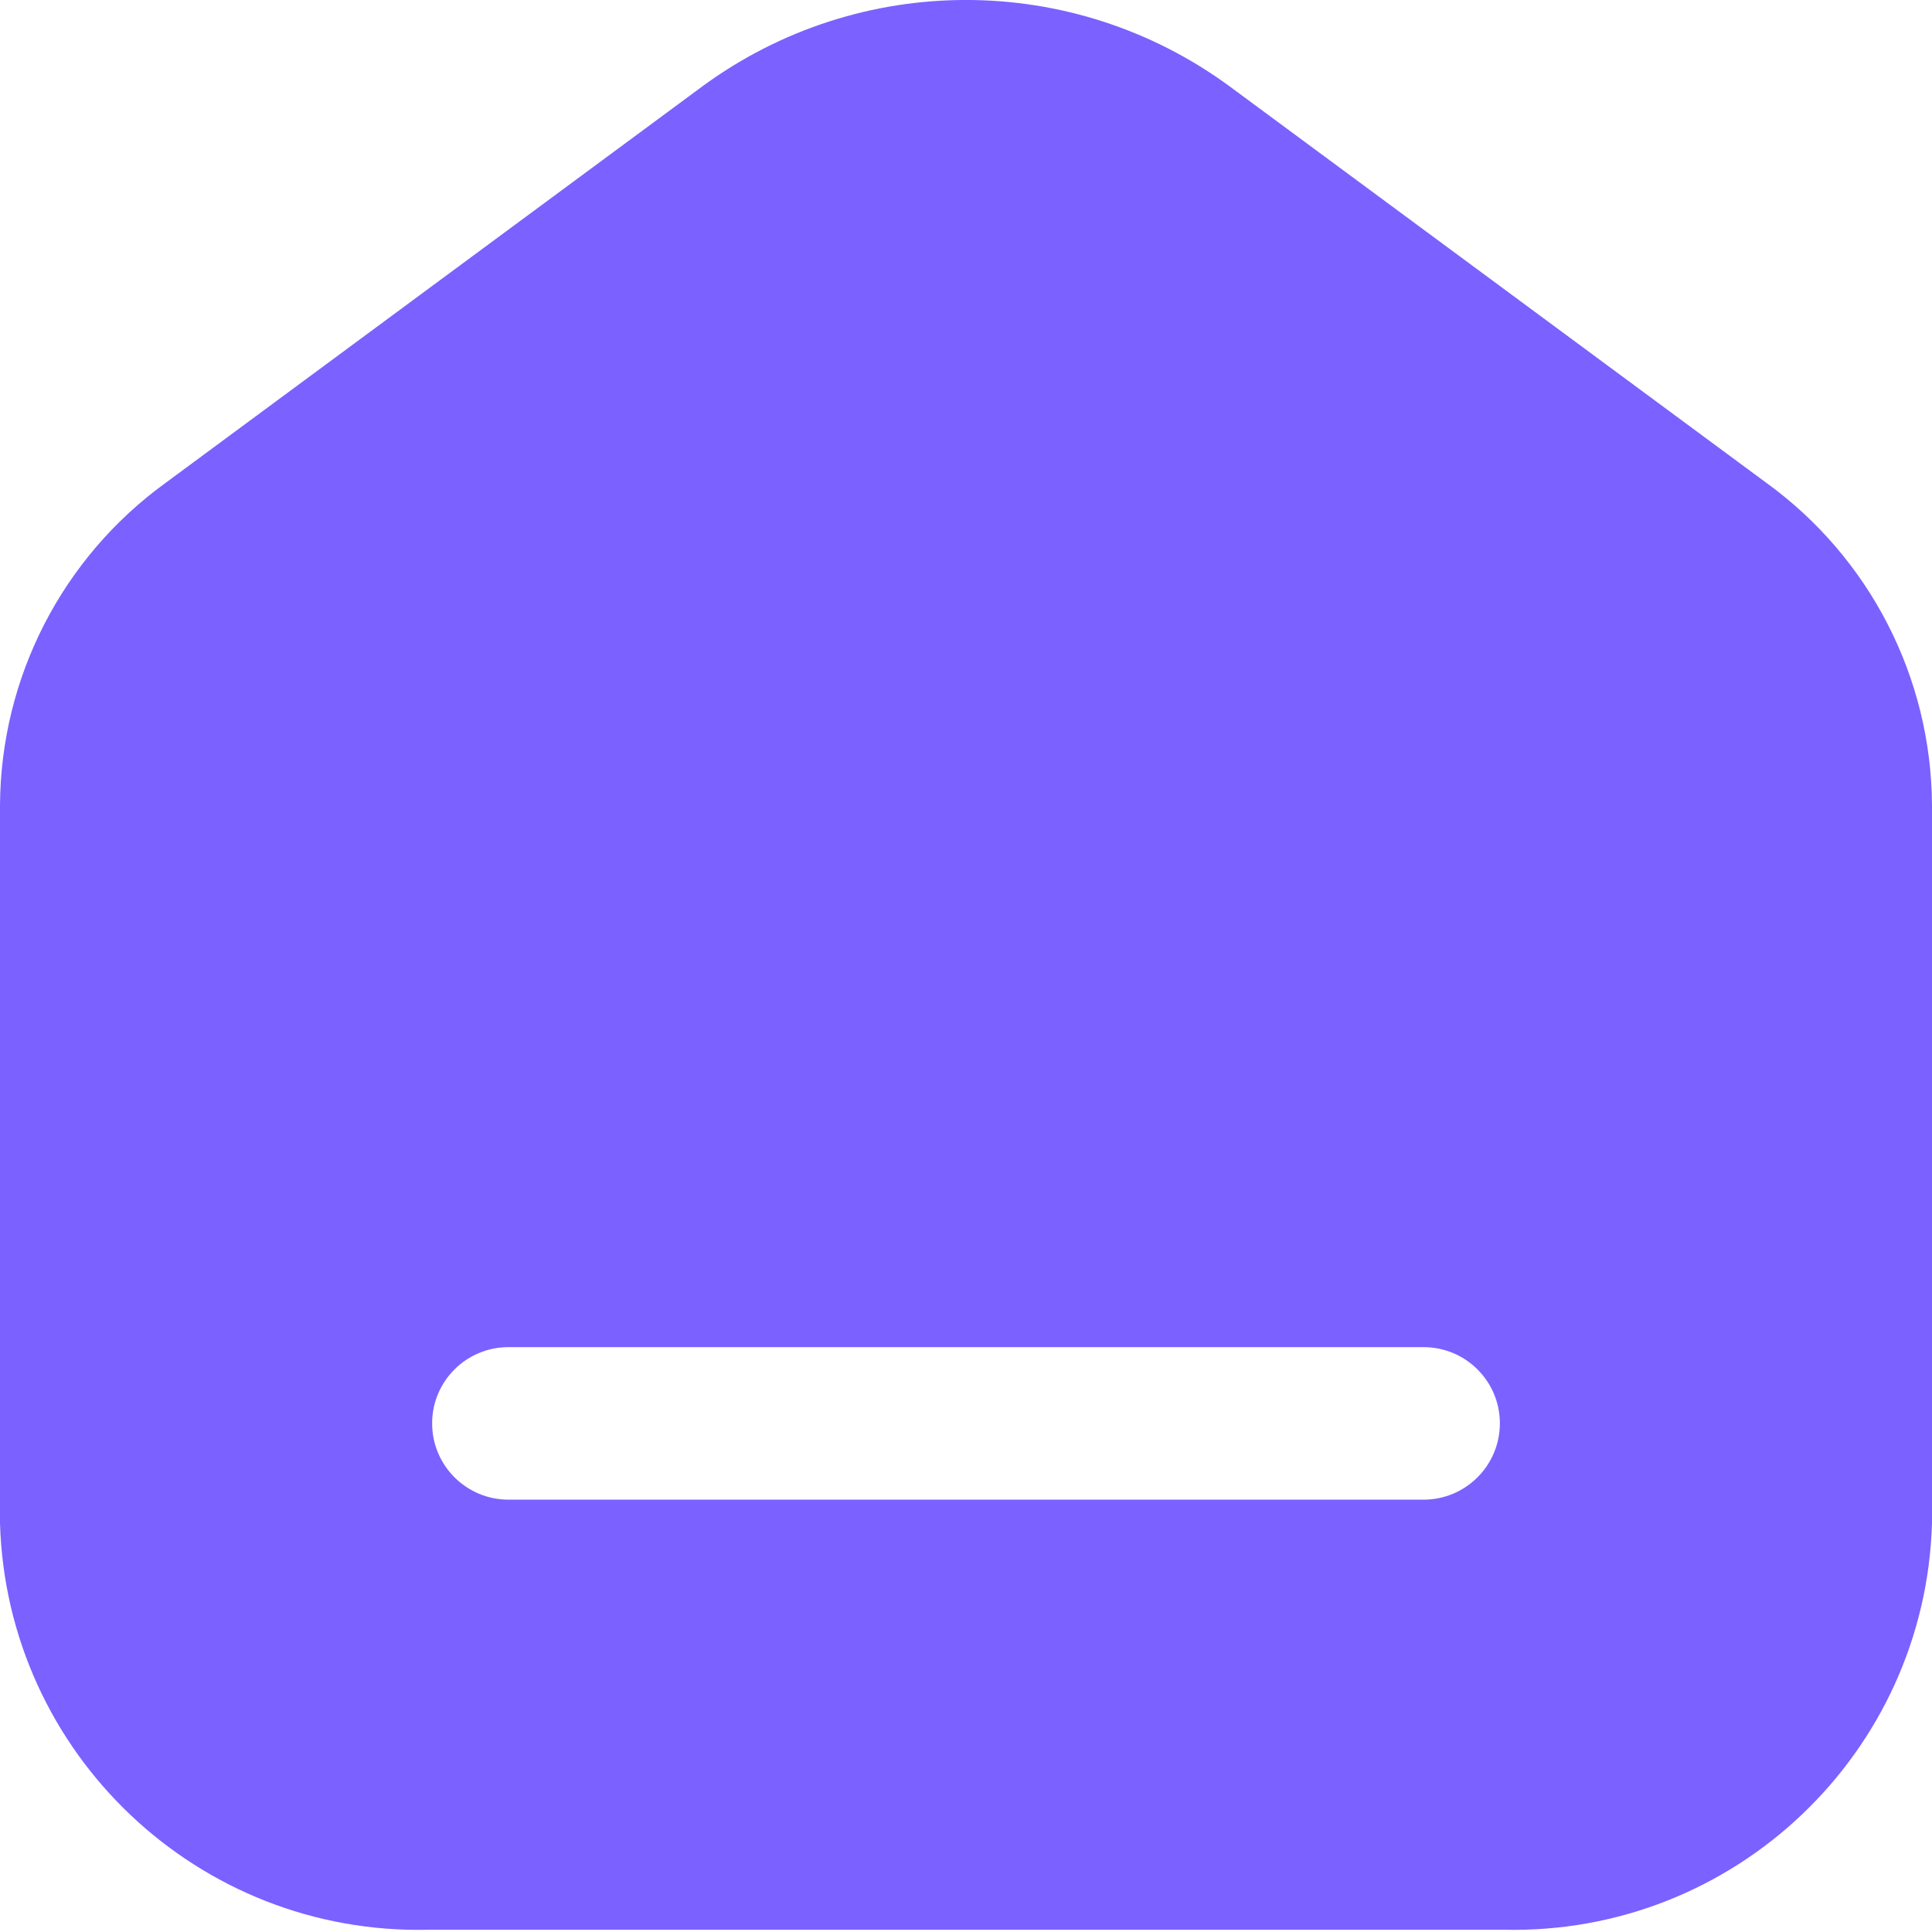
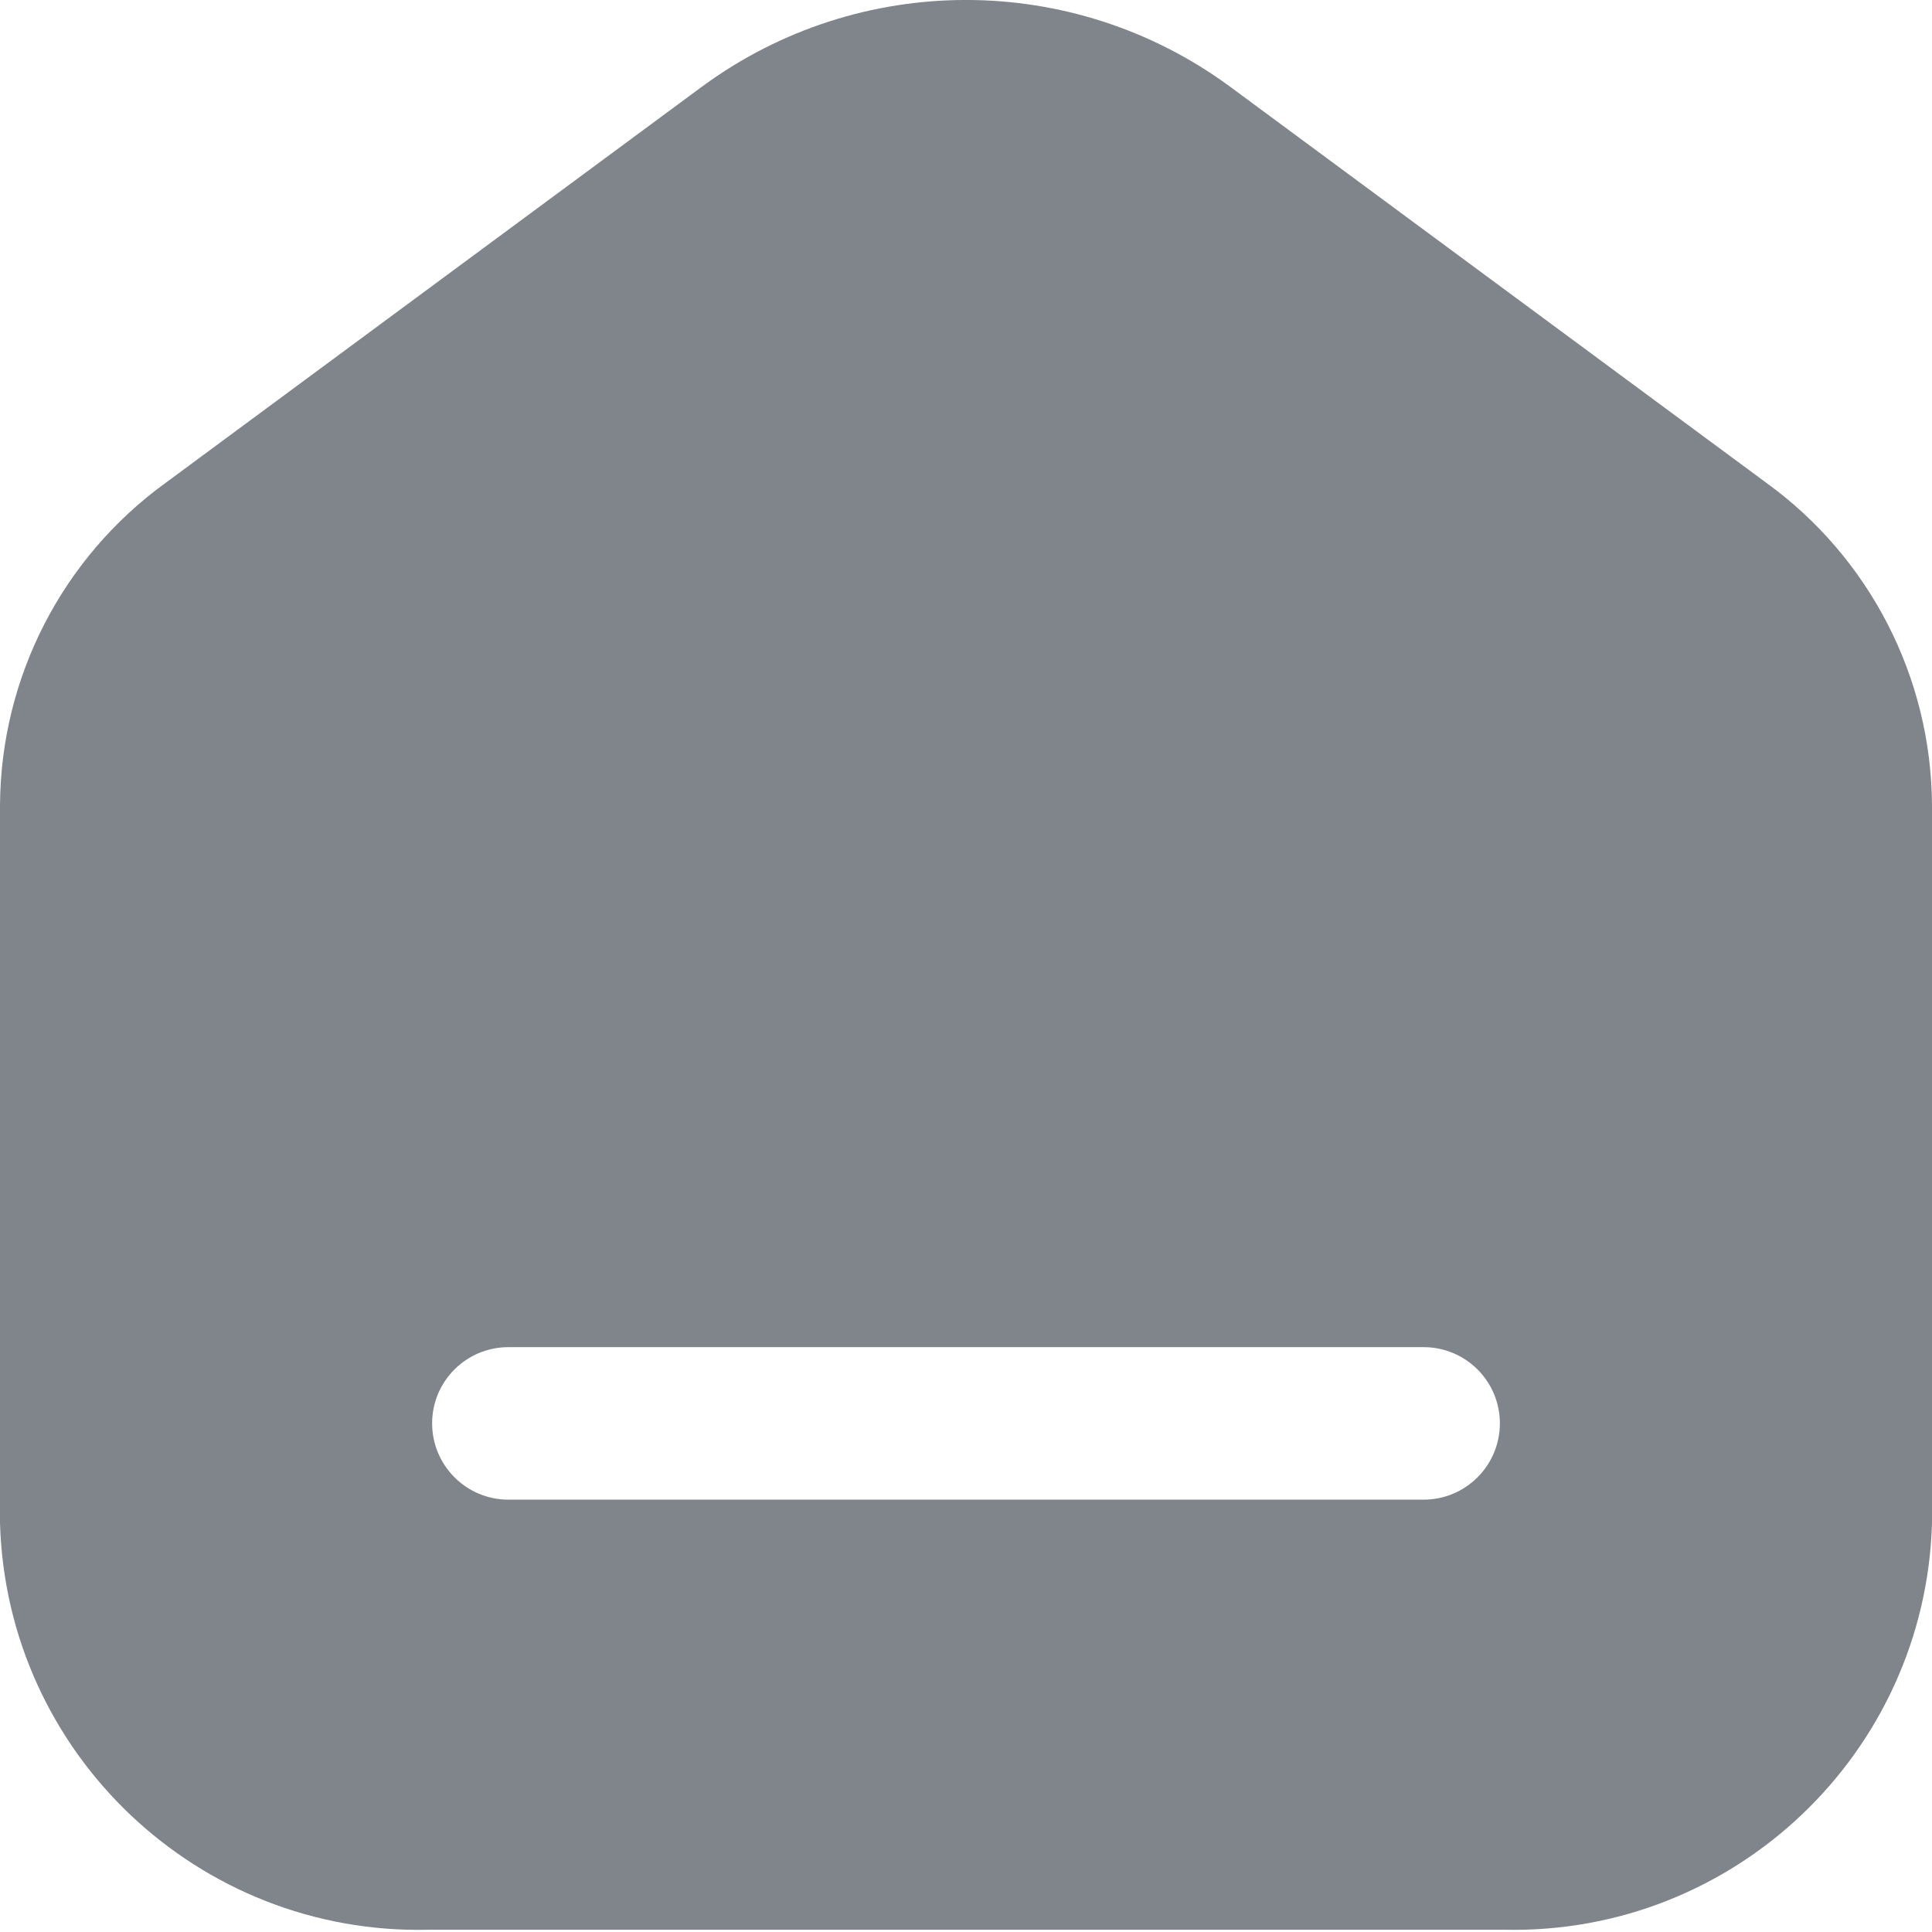
<svg xmlns="http://www.w3.org/2000/svg" width="18" height="18" viewBox="0 0 18 18" fill="none">
-   <path fill-rule="evenodd" clip-rule="evenodd" d="M11.454 0.803L16.456 4.498C17.42 5.196 17.993 6.311 18 7.501V14.19C17.938 16.334 16.157 18.027 14.012 17.979H3.998C1.849 18.032 0.062 16.338 0 14.19V7.501C0.007 6.311 0.58 5.196 1.544 4.498L6.546 0.803C8.007 -0.268 9.993 -0.268 11.454 0.803ZM4.737 13.972H13.263C13.656 13.972 13.974 13.653 13.974 13.261C13.974 12.869 13.656 12.551 13.263 12.551H4.737C4.344 12.551 4.026 12.869 4.026 13.261C4.026 13.653 4.344 13.972 4.737 13.972Z" fill="#7B61FF" />
+   <path fill-rule="evenodd" clip-rule="evenodd" d="M11.454 0.803L16.456 4.498C17.42 5.196 17.993 6.311 18 7.501V14.19C17.938 16.334 16.157 18.027 14.012 17.979H3.998C1.849 18.032 0.062 16.338 0 14.19V7.501C0.007 6.311 0.58 5.196 1.544 4.498L6.546 0.803C8.007 -0.268 9.993 -0.268 11.454 0.803ZM4.737 13.972H13.263C13.656 13.972 13.974 13.653 13.974 13.261C13.974 12.869 13.656 12.551 13.263 12.551H4.737C4.344 12.551 4.026 12.869 4.026 13.261C4.026 13.653 4.344 13.972 4.737 13.972Z" fill="#80858B" />
</svg>
